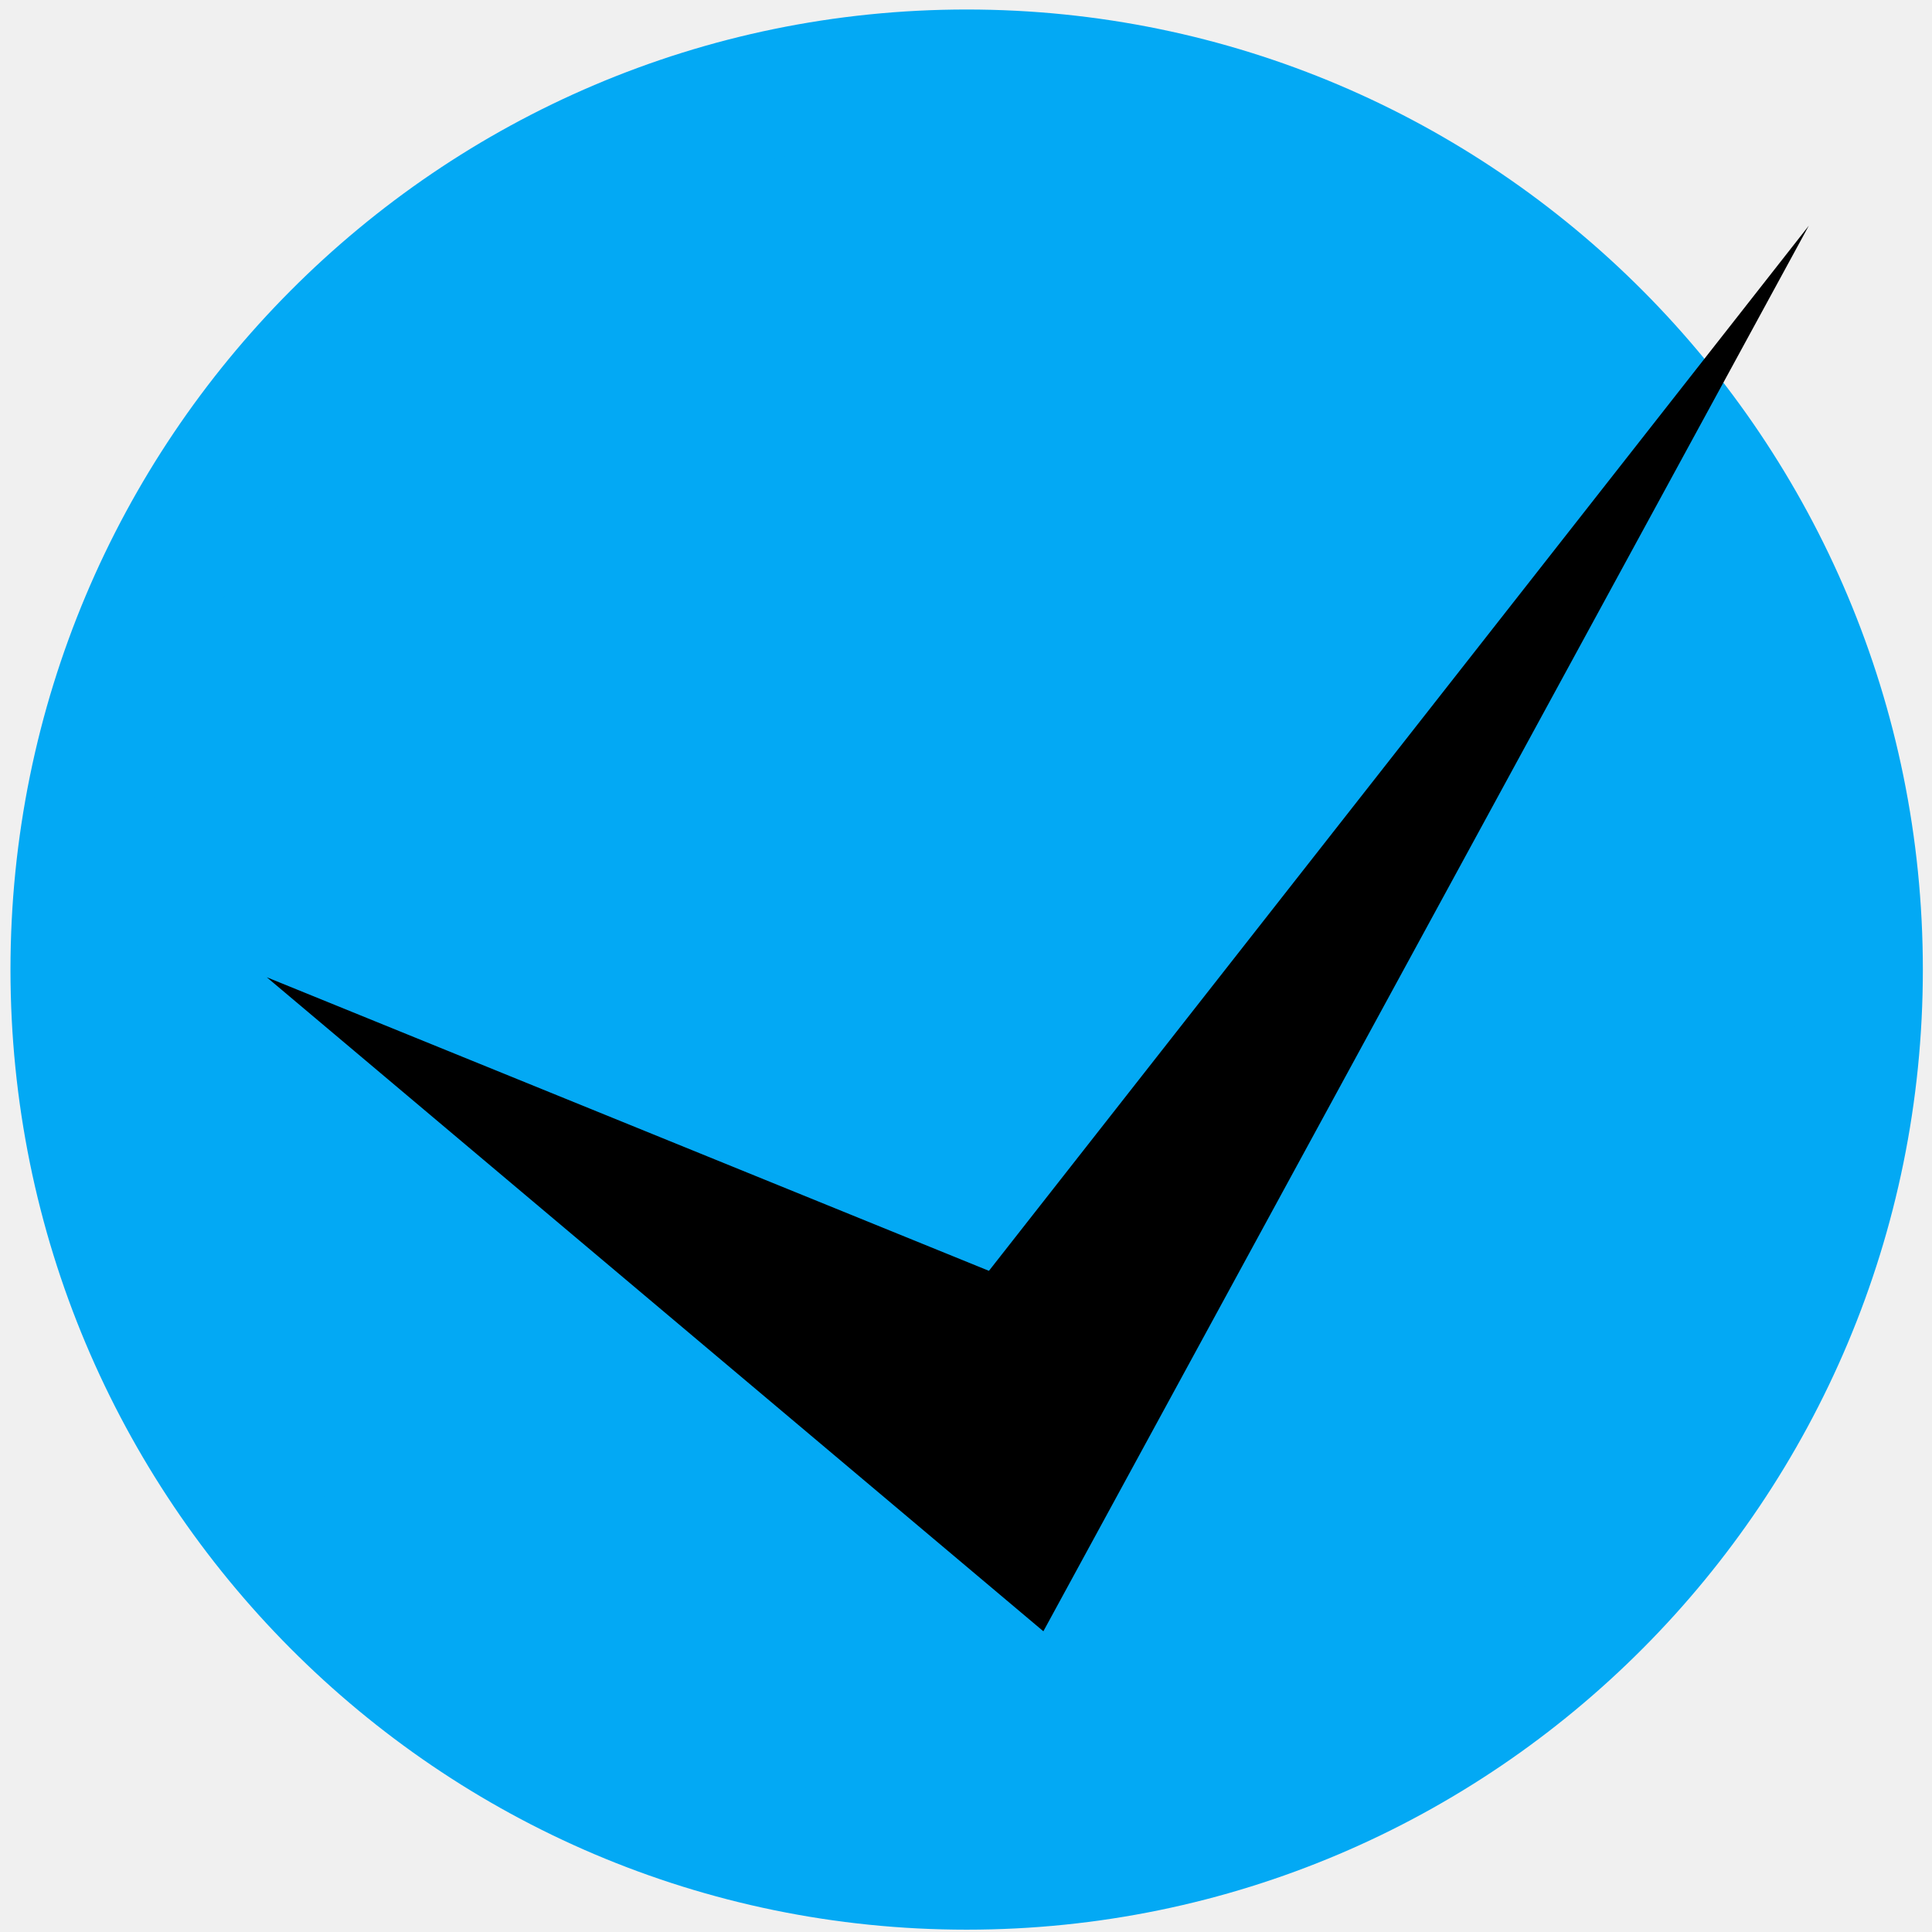
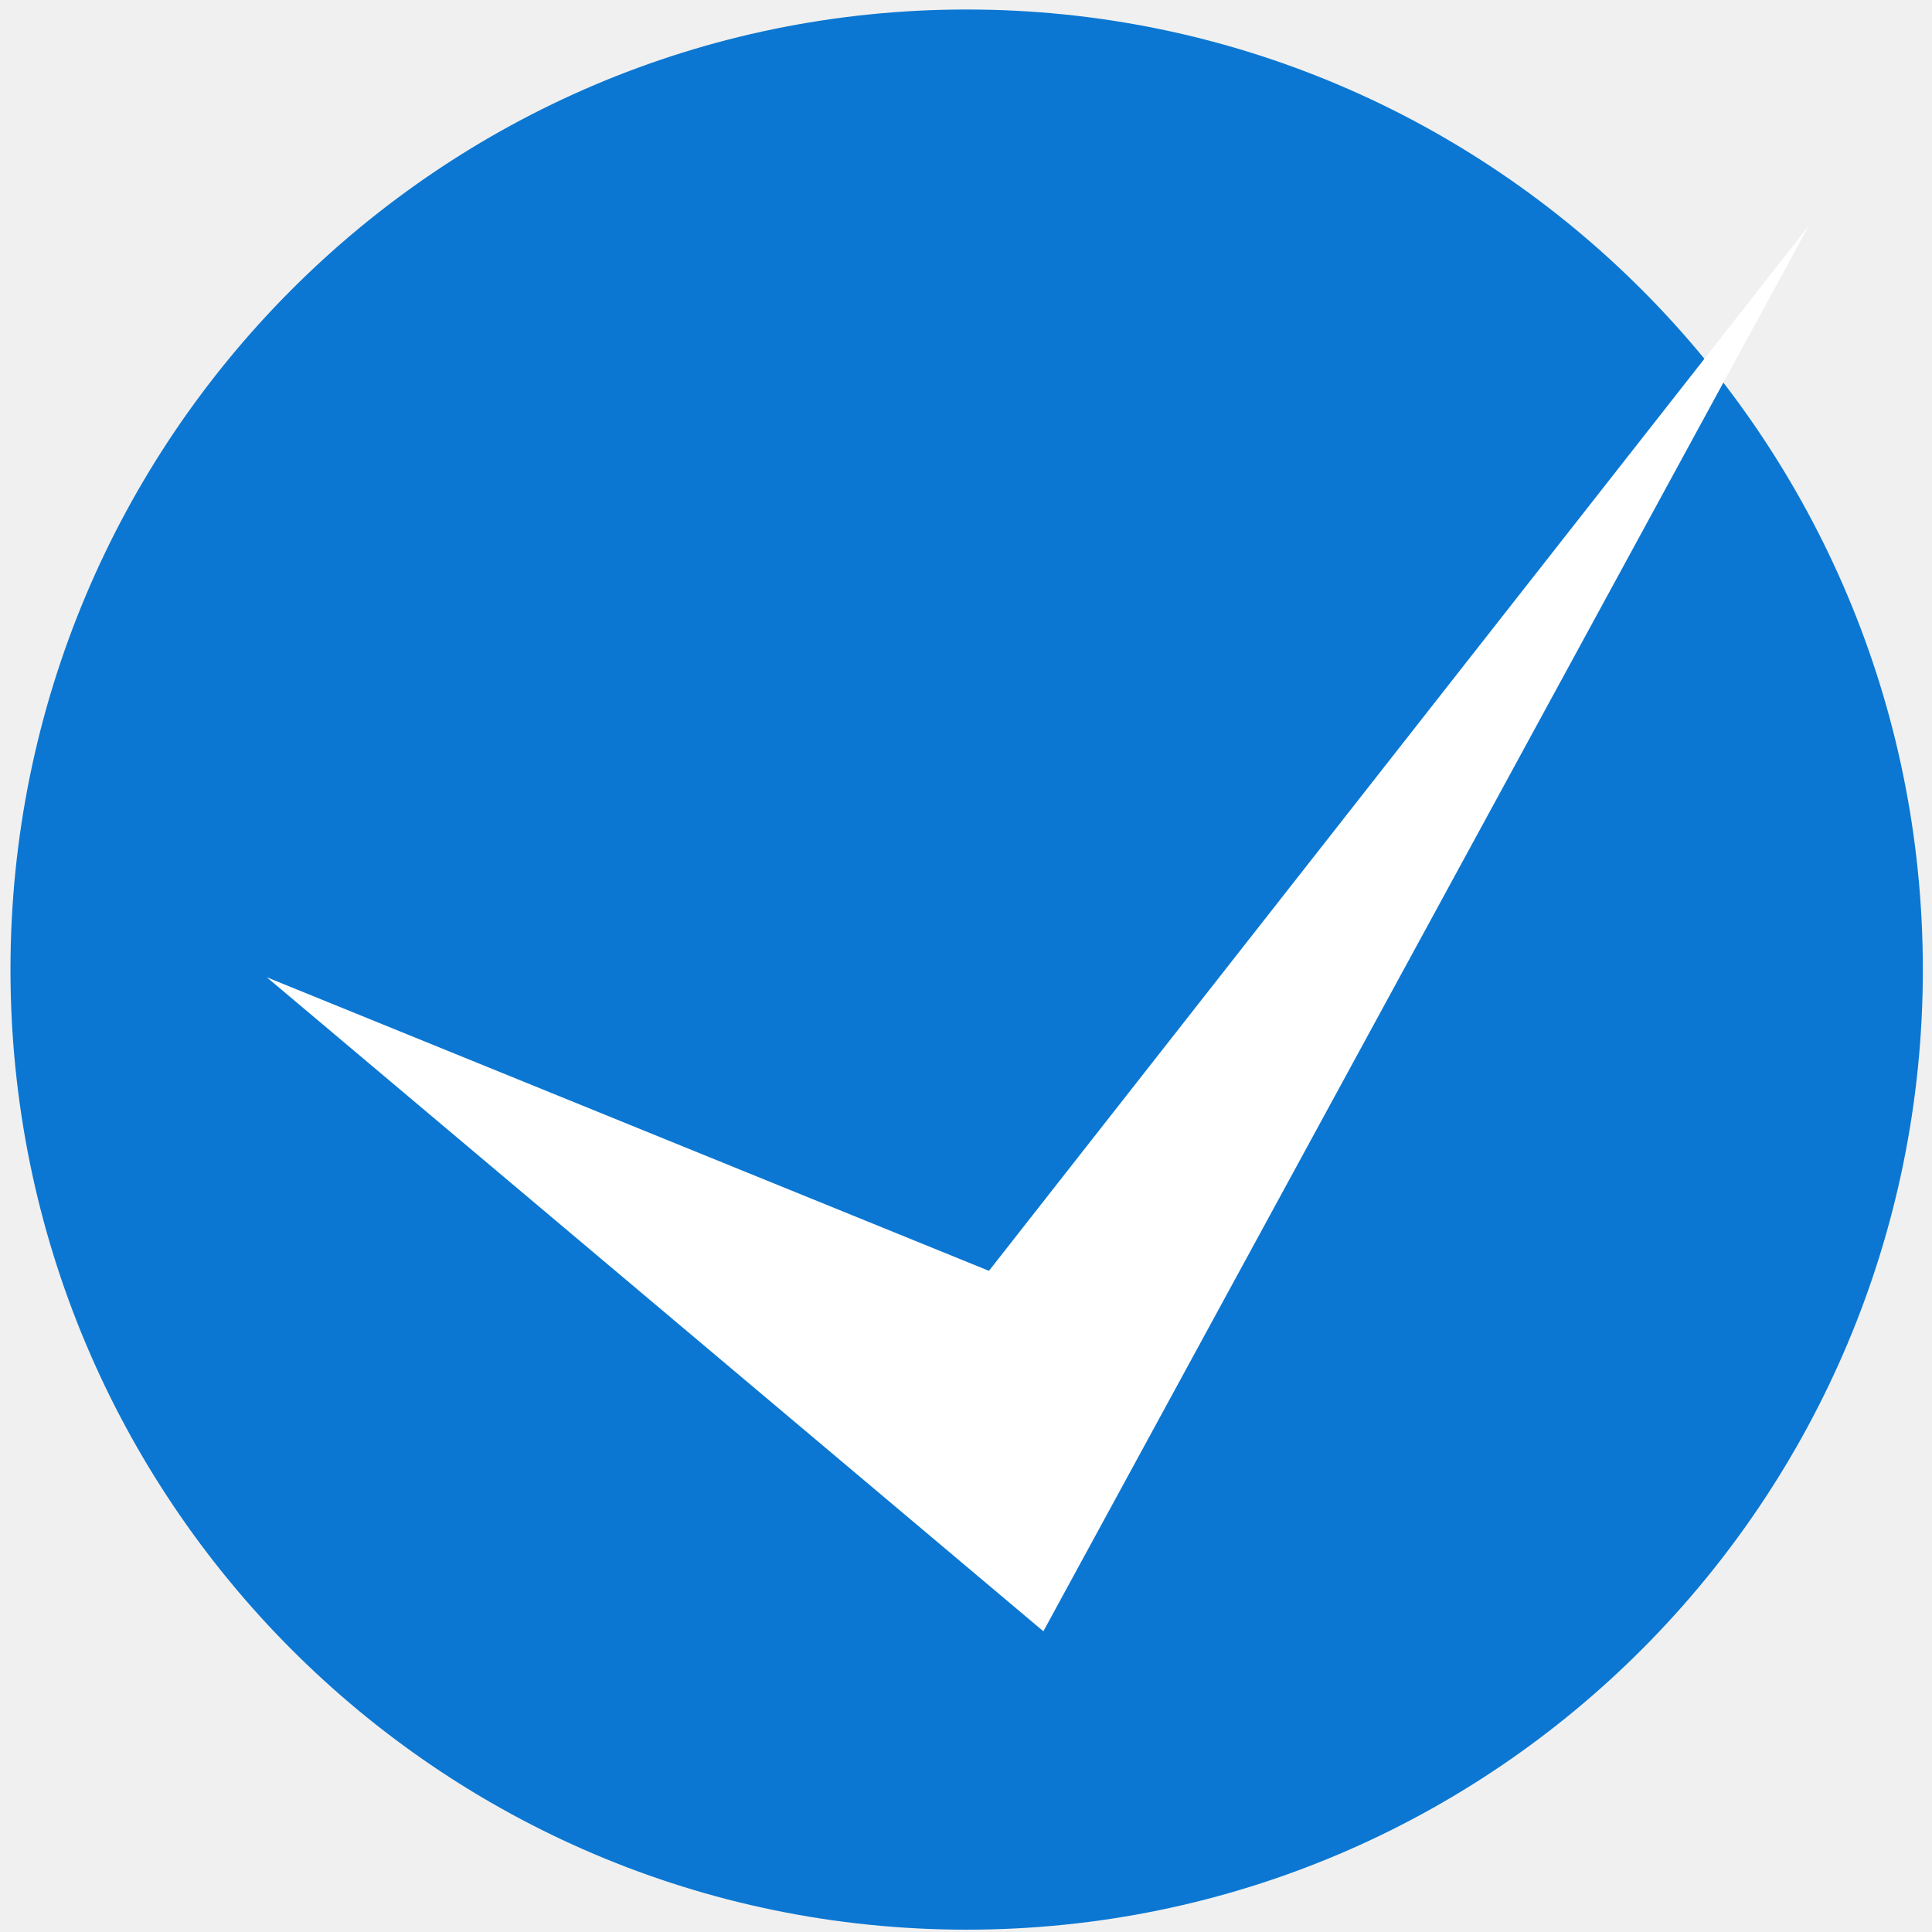
<svg xmlns="http://www.w3.org/2000/svg" version="1.1" viewBox="0 0 64 64">
  <g>
-     <path d="m61.6 32.119a29.578 29.707 0 0 1 -29.578 29.707 29.578 29.707 0 0 1 -29.578 -29.707 29.578 29.707 0 0 1 29.578 -29.707 29.578 29.707 0 0 1 29.578 29.707z" fill="#03a9f4" stroke="#03a9f4" stroke-linecap="round" stroke-linejoin="round" stroke-miterlimit="13.8" stroke-width="4.194" />
-     <path d="m8.837 32.373 25.726 21.665 25.356-46.561-27.159 34.621z" fill-rule="evenodd" />
+     <path d="m61.6 32.119a29.578 29.707 0 0 1 -29.578 29.707 29.578 29.707 0 0 1 -29.578 -29.707 29.578 29.707 0 0 1 29.578 -29.707 29.578 29.707 0 0 1 29.578 29.707z" fill="#0b77d2" stroke="#0b77d2" stroke-linecap="round" stroke-linejoin="round" stroke-miterlimit="13.8" stroke-width="4.194" />
+     <path d="m8.837 32.373 25.726 21.665 25.356-46.561-27.159 34.621z" fill="#fff" fill-rule="evenodd" />
  </g>
</svg>
